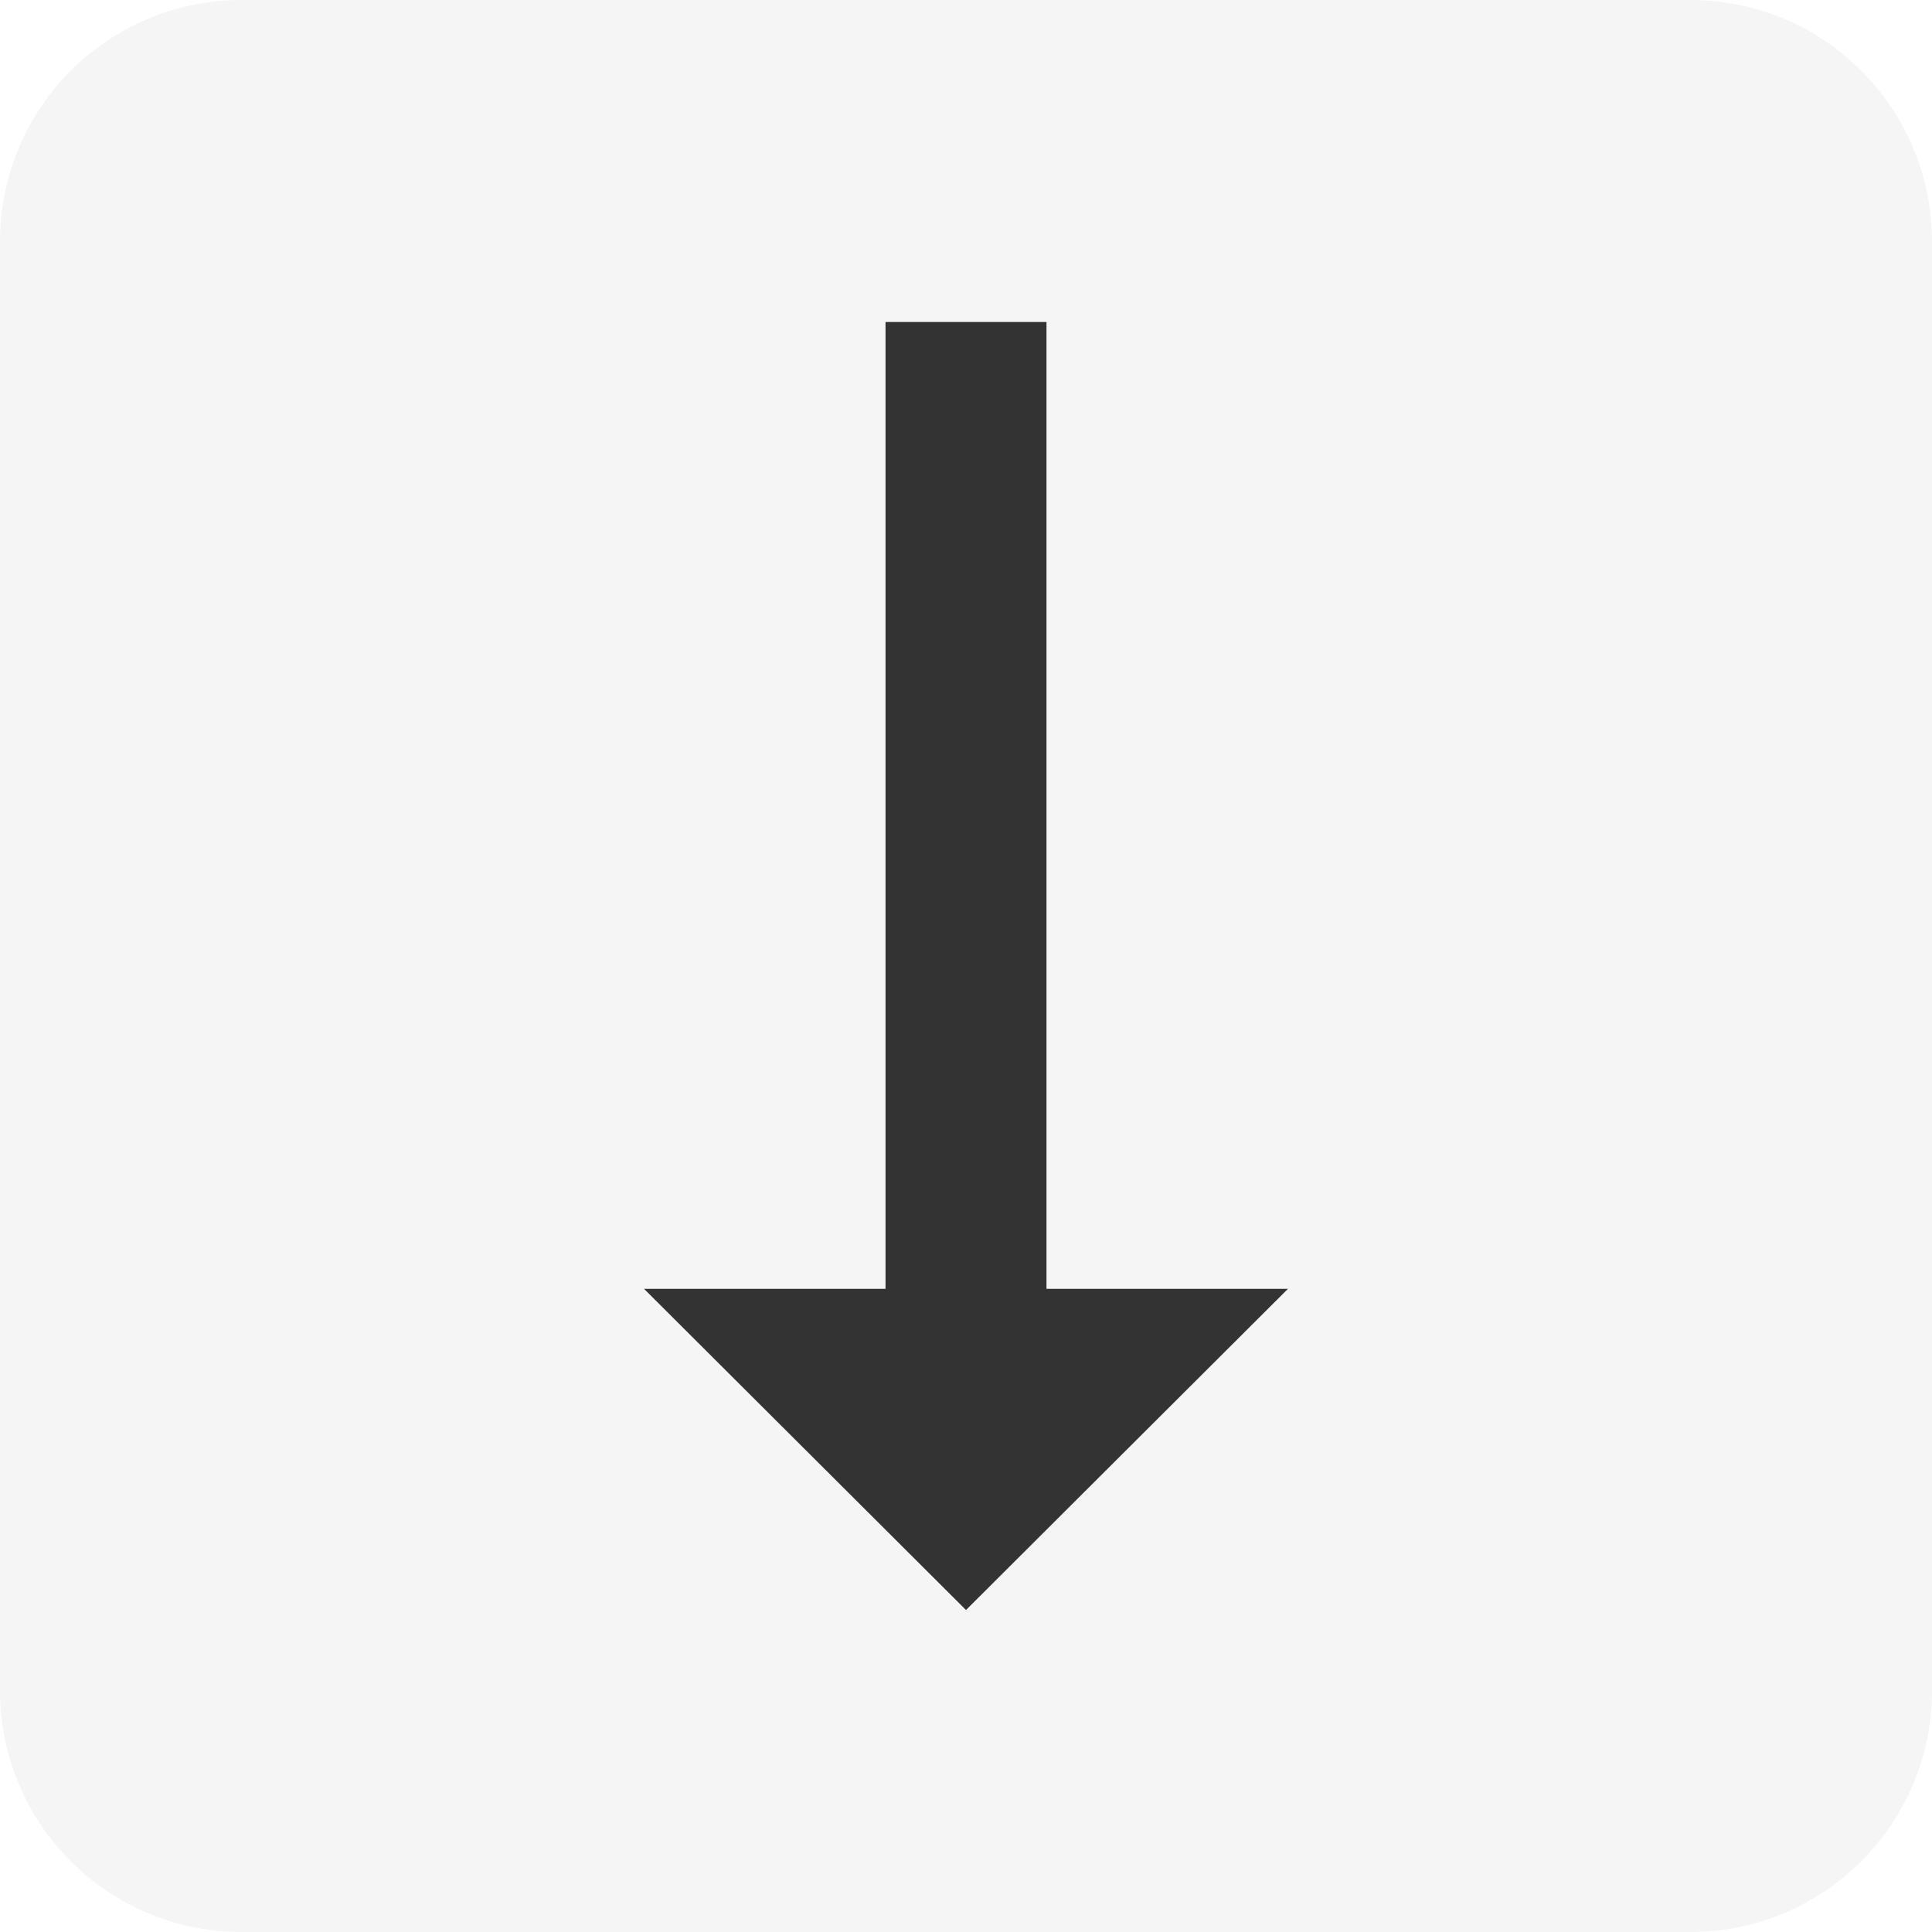
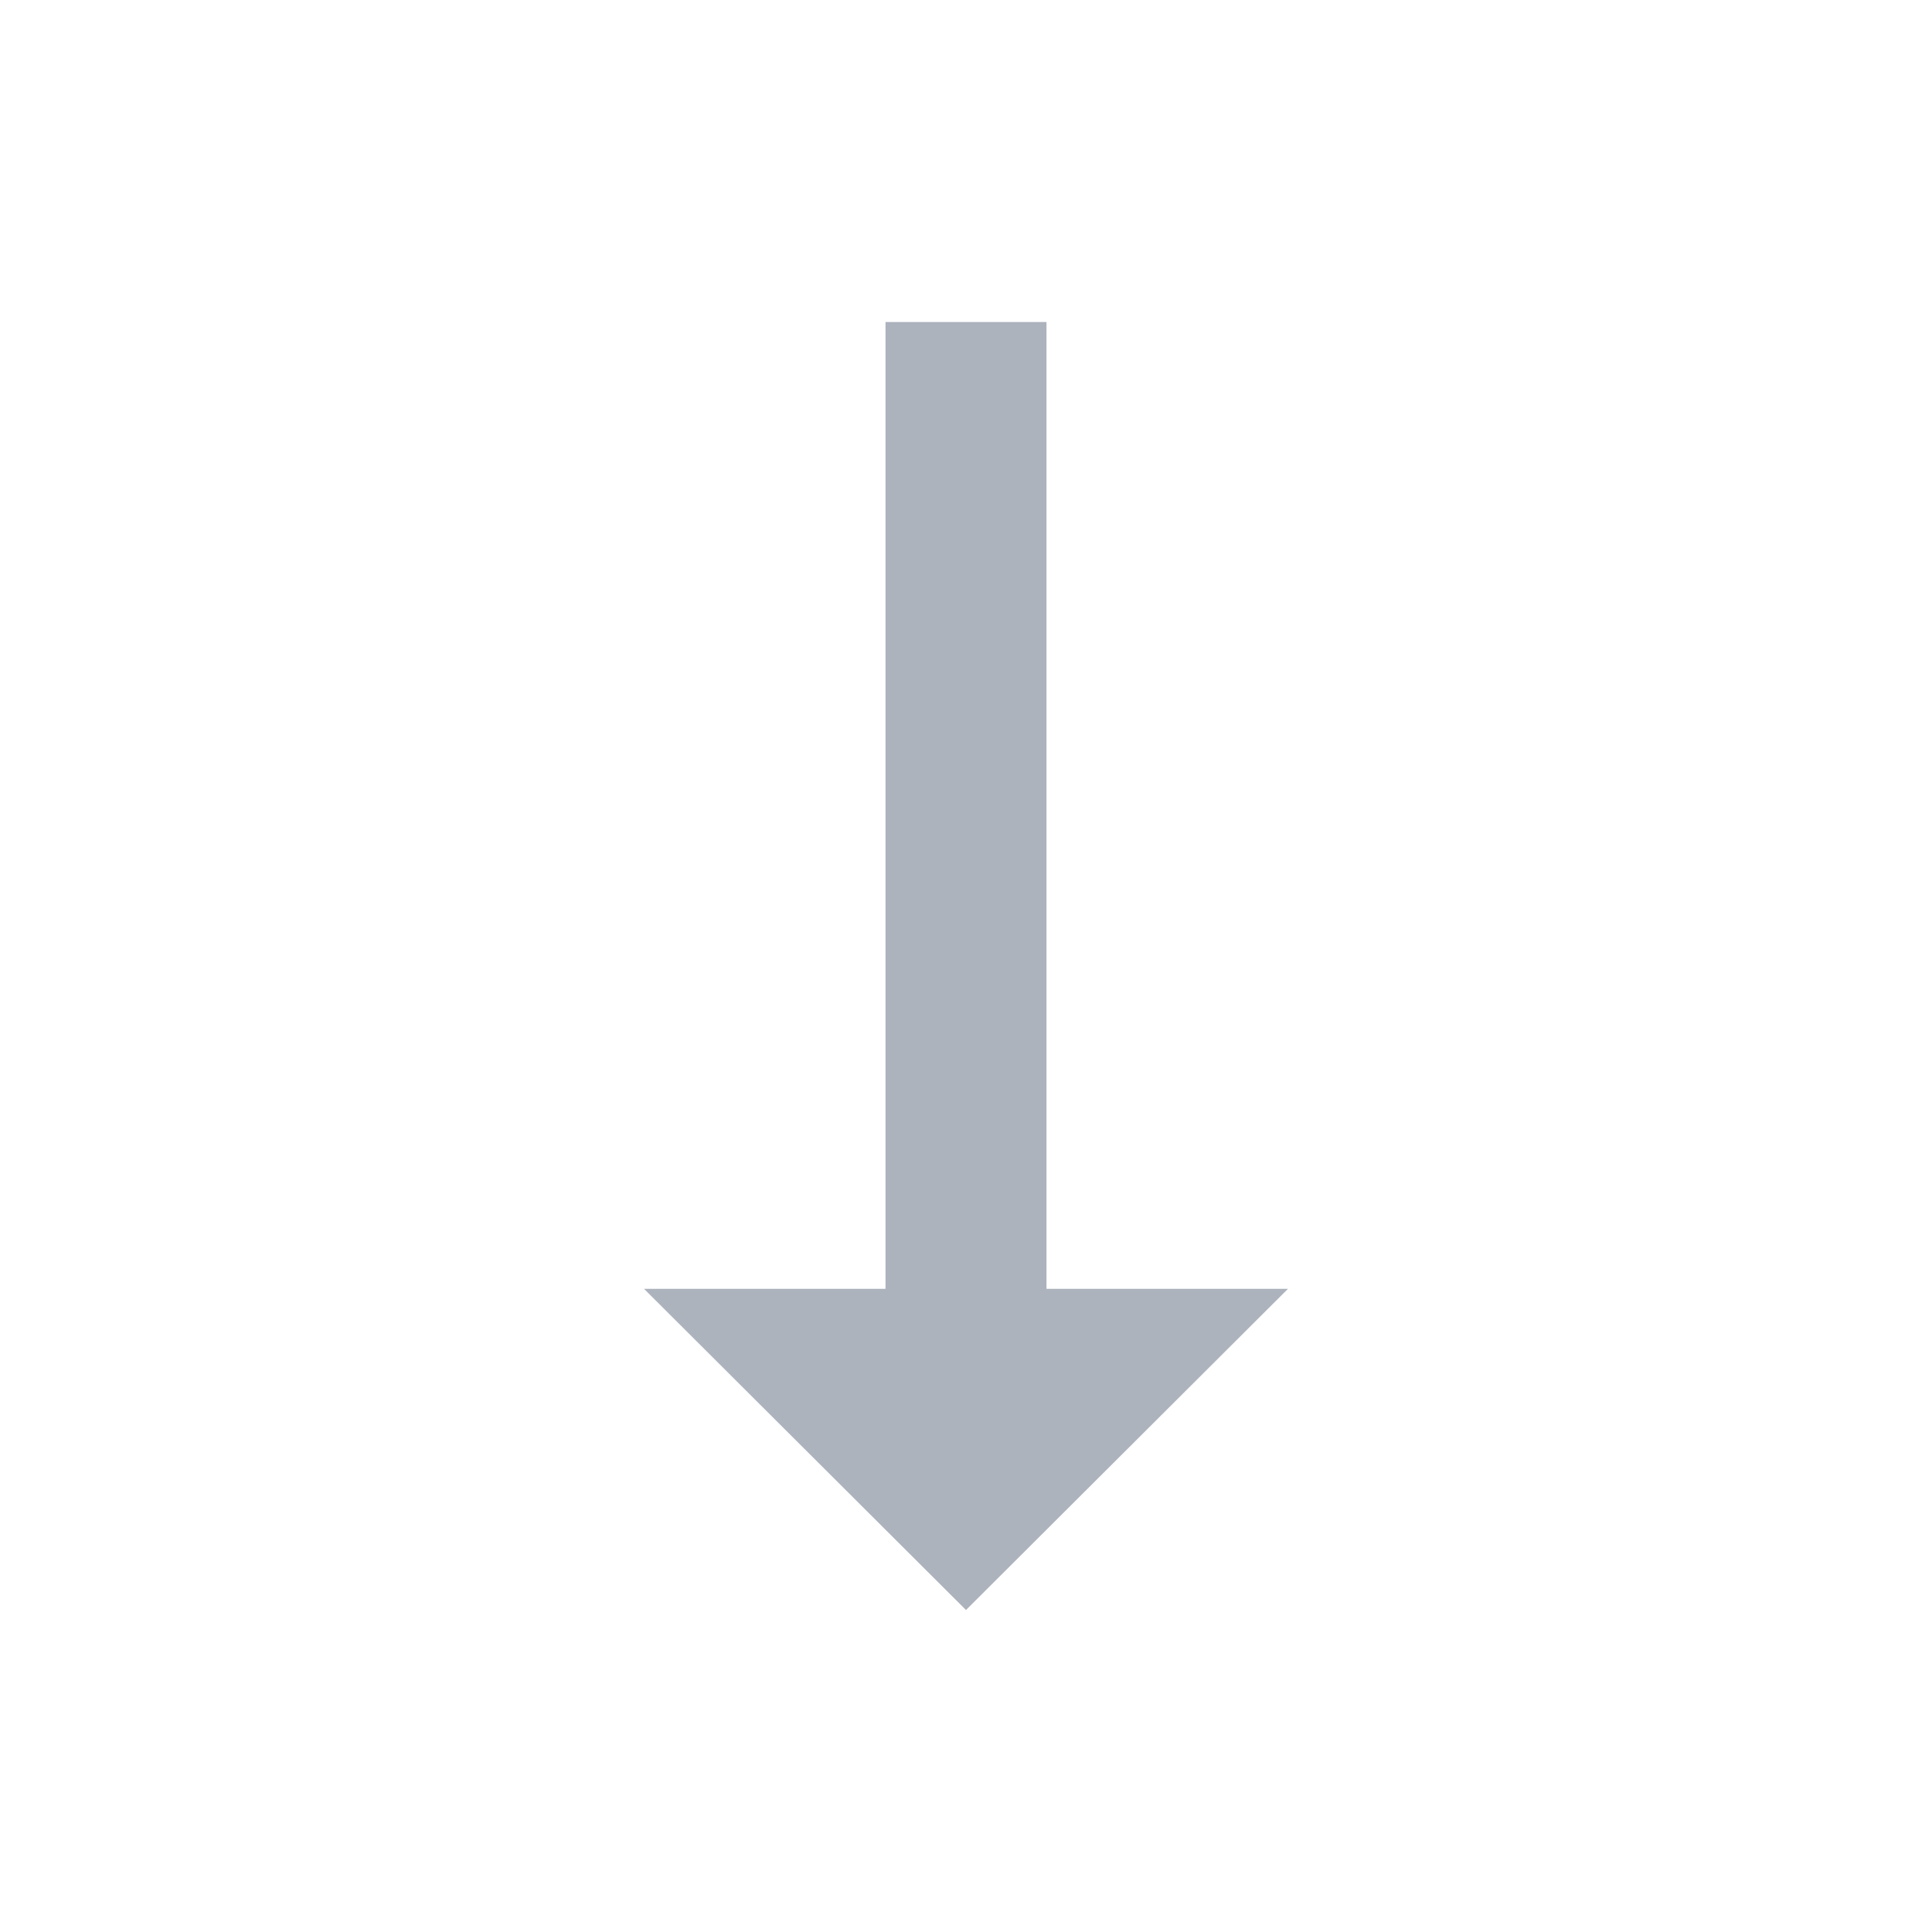
<svg xmlns="http://www.w3.org/2000/svg" width="32" height="32" viewBox="0 0 32 32" fill="none">
-   <path d="M28 -1.74846e-07C30.209 -7.8281e-08 32 1.791 32 4L32 28C32 30.209 30.209 32 28 32L4 32C1.791 32 -1.32048e-06 30.209 -1.22392e-06 28L-1.74846e-07 4C-7.8281e-08 1.791 1.791 -1.32048e-06 4 -1.22392e-06L28 -1.74846e-07Z" fill="#F5F5F5" />
-   <path d="M17.333 21.347L17.333 5.333L14.667 5.333L14.667 21.347L10.667 21.347L16 26.667L21.333 21.347L17.333 21.347Z" fill="#333333" />
+   <path d="M17.333 21.347L17.333 5.333L14.667 5.333L14.667 21.347L10.667 21.347L16 26.667L21.333 21.347L17.333 21.347Z" fill="#ADB3BD" />
</svg>
